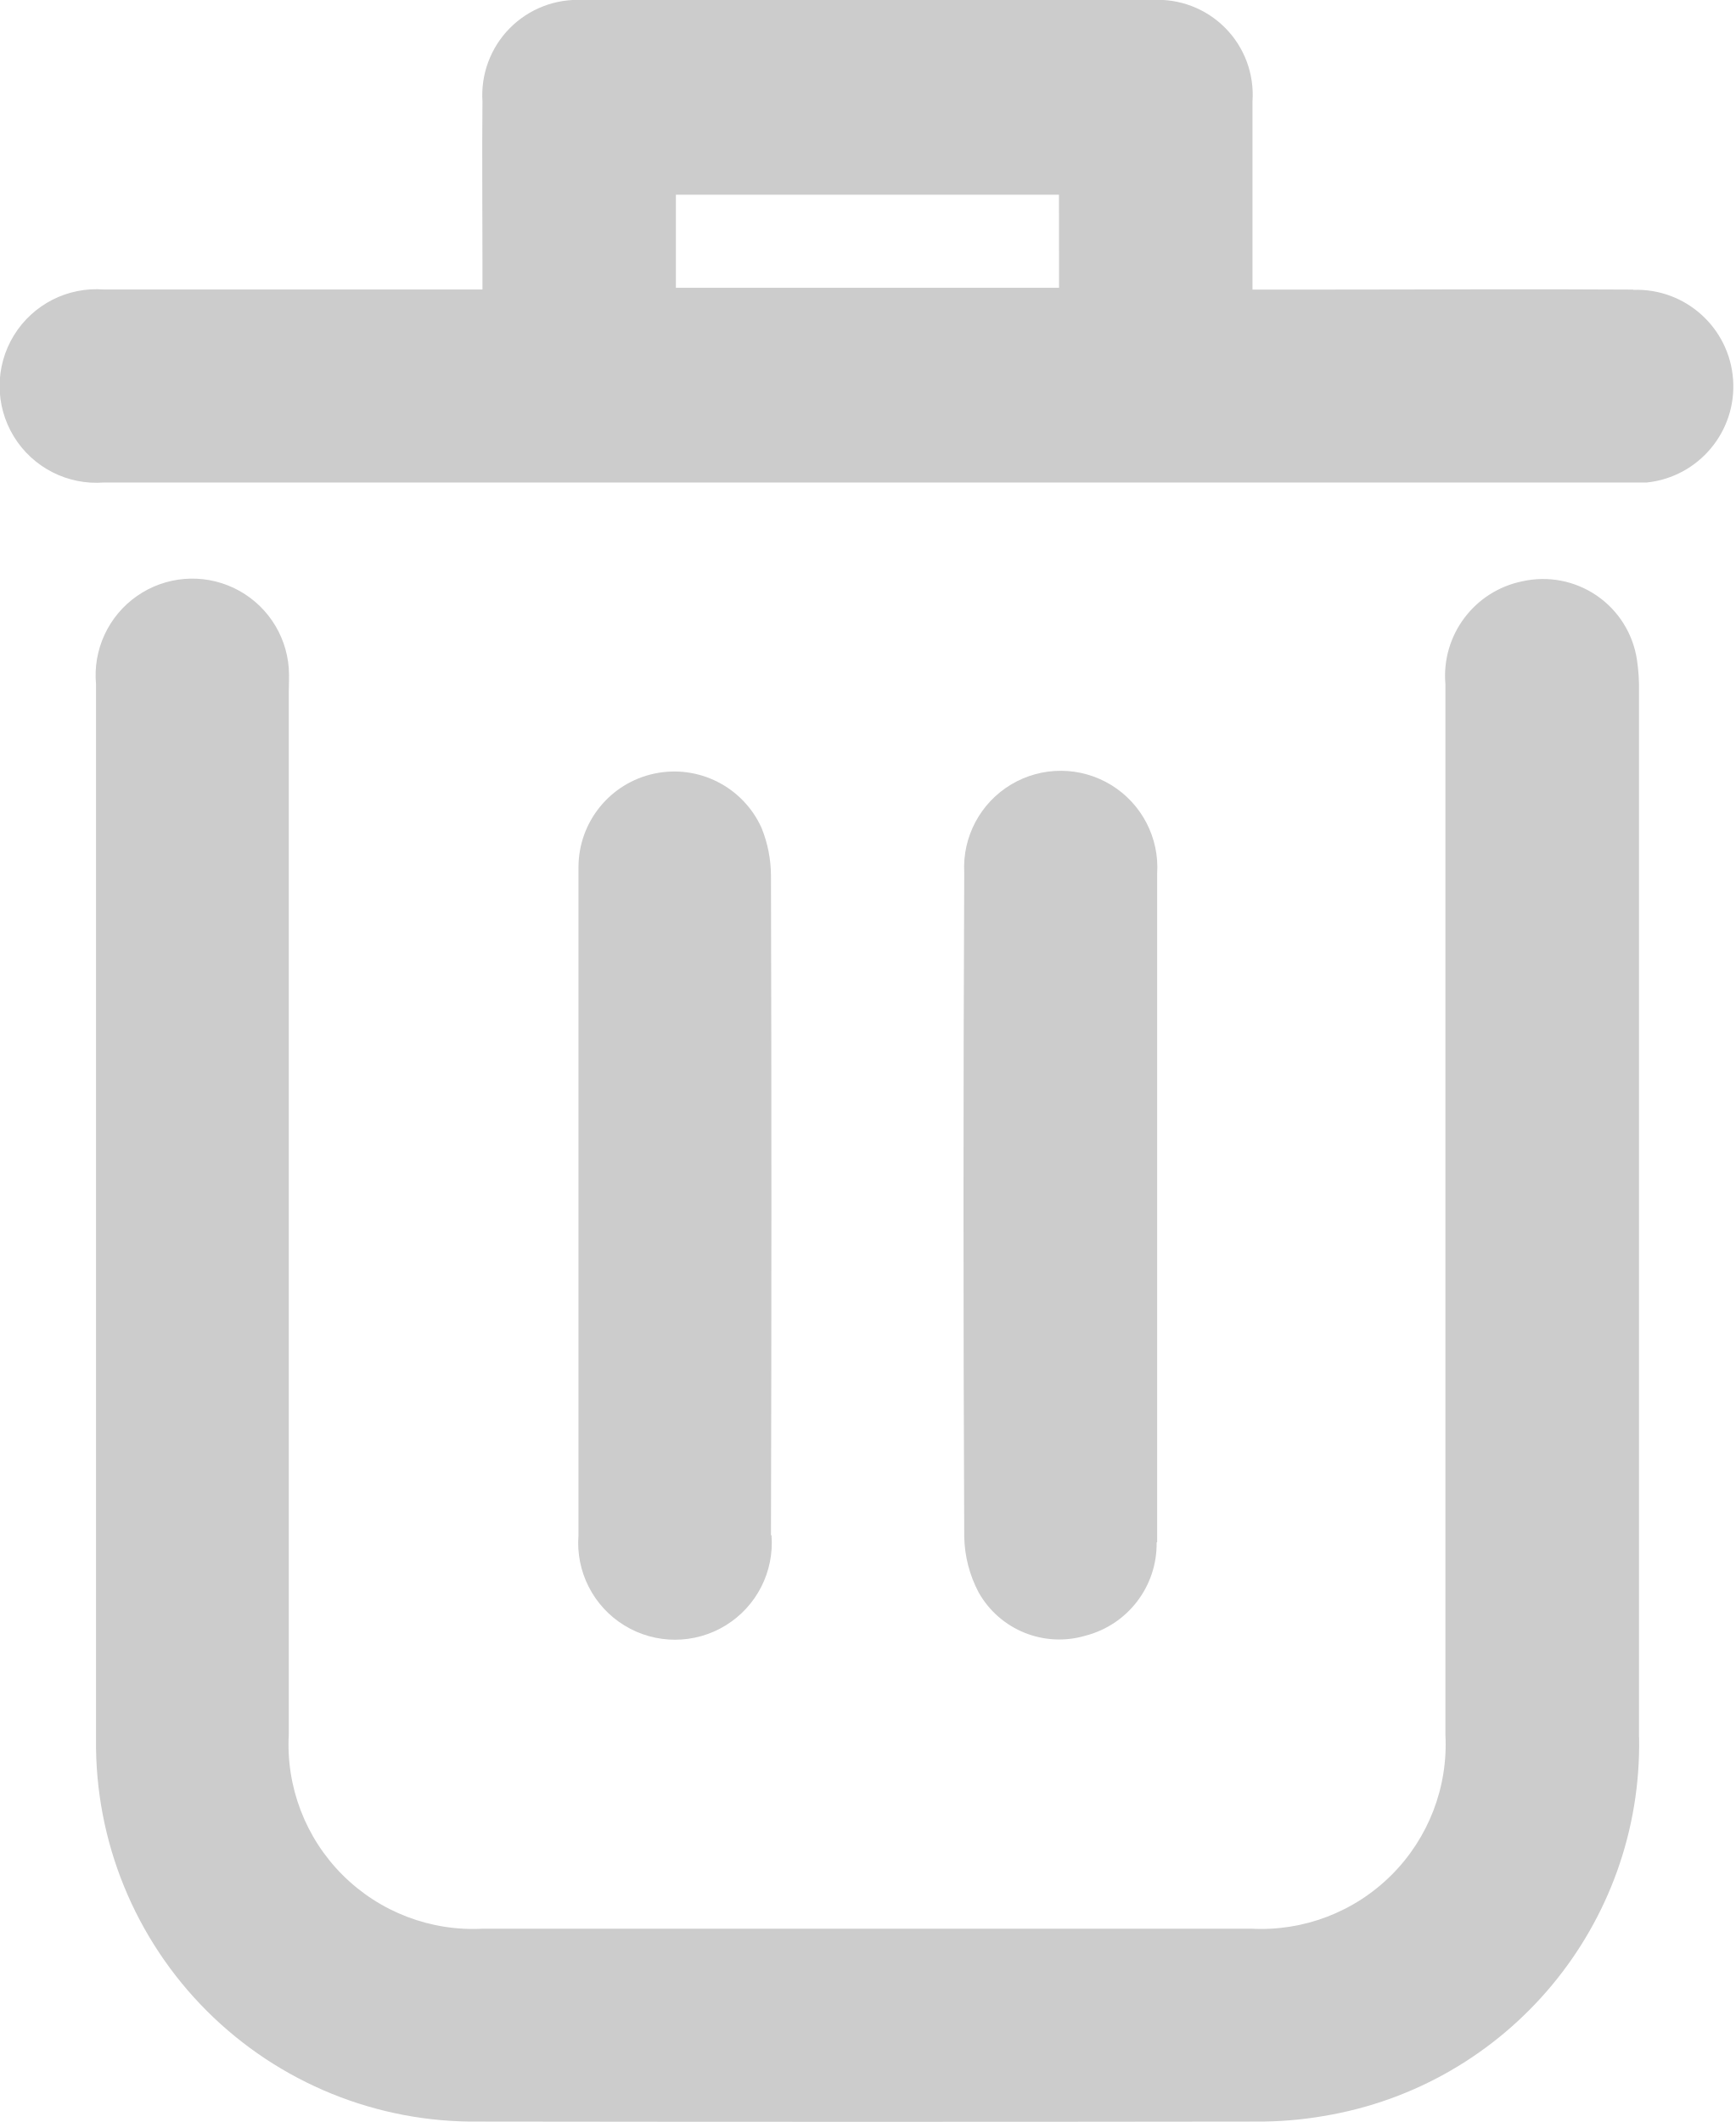
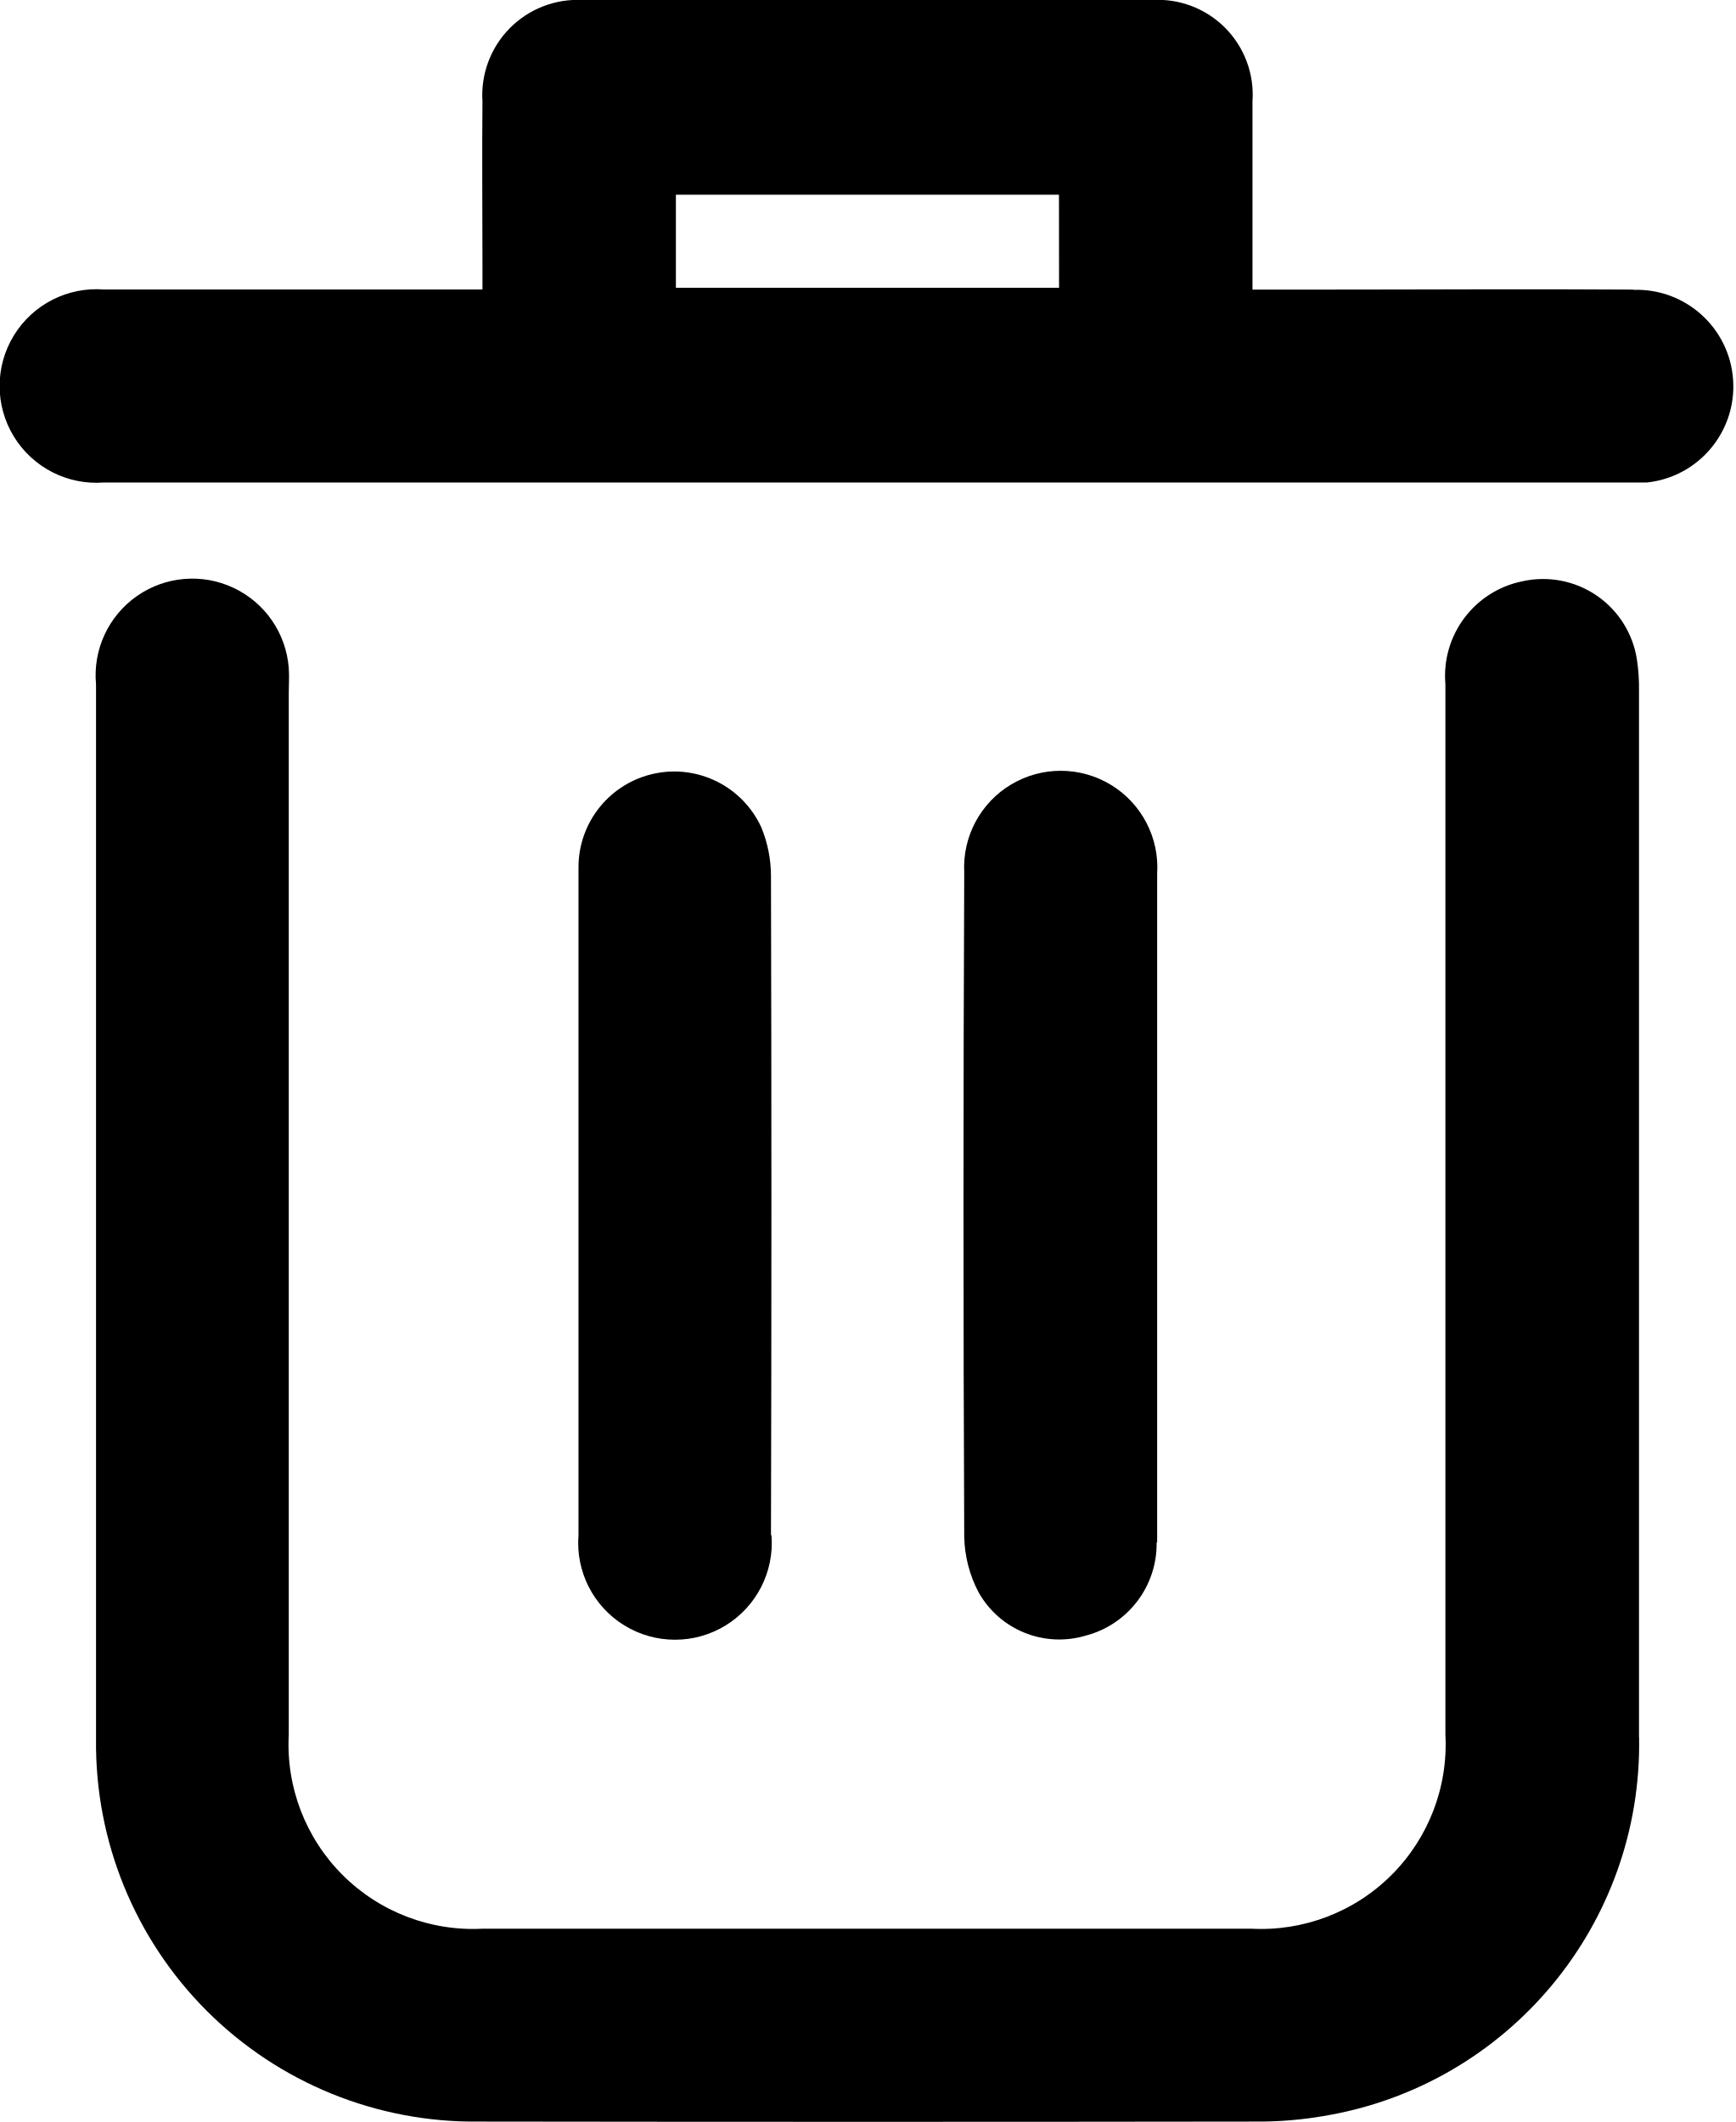
<svg xmlns="http://www.w3.org/2000/svg" id="Group_275" data-name="Group 275" width="20.112" height="24.598" viewBox="0 0 20.112 24.598">
  <defs>
    <clipPath id="clip-path">
      <rect id="Rectangle_143" data-name="Rectangle 143" width="20.112" height="24.598" fill="#ccc" />
    </clipPath>
  </defs>
  <g id="Group_98" data-name="Group 98" clip-path="url(#clip-path)">
-     <path id="Path_18" data-name="Path 18" d="M33.777,109.4a4.371,4.371,0,0,1-3.658,4.391,4.423,4.423,0,0,1-.781.064q-4.5.006-9.007,0a4.383,4.383,0,0,1-4.439-4.431q0-3.025,0-6.049,0-3.09,0-6.18a1.121,1.121,0,1,1,2.234-.188c.007.1,0,.192,0,.288V109.37a2.138,2.138,0,0,0,2.253,2.249h8.9a2.139,2.139,0,0,0,2.253-2.249q0-6.089,0-12.177A1.119,1.119,0,0,1,32.425,96a1.1,1.1,0,0,1,1.327.909,2.186,2.186,0,0,1,.024.364q0,6.062,0,12.126" transform="translate(-14.779 -89.262)" fill="#ccc" />
-     <path id="Path_19" data-name="Path 19" d="M18.93,3.357c-1.2-.008-2.409,0-3.613,0h-.8c0-.754,0-1.468,0-2.182A1.1,1.1,0,0,0,13.353,0q-3.3-.008-6.6,0A1.105,1.105,0,0,0,5.592,1.176c-.006.628,0,1.256,0,1.885v.295H5.237c-1.344,0-2.687,0-4.031,0a1.122,1.122,0,1,0,0,2.237h17.7c.061,0,.122,0,.183,0a1.12,1.12,0,0,0-.158-2.233m-6.656-.024H7.834V2.257h4.44Z" transform="translate(0 0)" fill="#ccc" />
-     <path id="Path_20" data-name="Path 20" d="M98.046,136.7a1.122,1.122,0,1,1-2.237,0q0-.825,0-1.649,0-1.1,0-2.2,0-.546,0-1.092c0-.935,0-1.871,0-2.808a1.11,1.11,0,0,1,2.121-.453,1.489,1.489,0,0,1,.11.558q.01,3.822,0,7.643" transform="translate(-89.104 -118.903)" fill="#ccc" />
-     <path id="Path_21" data-name="Path 21" d="M161.863,136.826a1.1,1.1,0,0,1-.826,1.08,1.072,1.072,0,0,1-1.236-.5,1.439,1.439,0,0,1-.168-.646q-.017-3.848,0-7.7a1.12,1.12,0,1,1,2.236.013c0,1.282,0,2.565,0,3.848,0,1.3,0,2.6,0,3.9" transform="translate(-148.457 -118.945)" fill="#ccc" />
+     <path id="Path_18" data-name="Path 18" d="M33.777,109.4a4.371,4.371,0,0,1-3.658,4.391,4.423,4.423,0,0,1-.781.064q-4.5.006-9.007,0a4.383,4.383,0,0,1-4.439-4.431q0-3.025,0-6.049,0-3.09,0-6.18a1.121,1.121,0,1,1,2.234-.188c.007.1,0,.192,0,.288V109.37a2.138,2.138,0,0,0,2.253,2.249h8.9a2.139,2.139,0,0,0,2.253-2.249q0-6.089,0-12.177A1.119,1.119,0,0,1,32.425,96a1.1,1.1,0,0,1,1.327.909,2.186,2.186,0,0,1,.024.364q0,6.062,0,12.126" transform="translate(-14.779 -89.262)" />
+     <path id="Path_19" data-name="Path 19" d="M18.93,3.357c-1.2-.008-2.409,0-3.613,0h-.8c0-.754,0-1.468,0-2.182A1.1,1.1,0,0,0,13.353,0q-3.3-.008-6.6,0A1.105,1.105,0,0,0,5.592,1.176c-.006.628,0,1.256,0,1.885v.295H5.237c-1.344,0-2.687,0-4.031,0a1.122,1.122,0,1,0,0,2.237h17.7c.061,0,.122,0,.183,0a1.12,1.12,0,0,0-.158-2.233m-6.656-.024H7.834V2.257h4.44Z" transform="translate(0 0)" />
+     <path id="Path_20" data-name="Path 20" d="M98.046,136.7a1.122,1.122,0,1,1-2.237,0q0-.825,0-1.649,0-1.1,0-2.2,0-.546,0-1.092c0-.935,0-1.871,0-2.808a1.11,1.11,0,0,1,2.121-.453,1.489,1.489,0,0,1,.11.558q.01,3.822,0,7.643" transform="translate(-89.104 -118.903)" />
+     <path id="Path_21" data-name="Path 21" d="M161.863,136.826a1.1,1.1,0,0,1-.826,1.08,1.072,1.072,0,0,1-1.236-.5,1.439,1.439,0,0,1-.168-.646q-.017-3.848,0-7.7a1.12,1.12,0,1,1,2.236.013c0,1.282,0,2.565,0,3.848,0,1.3,0,2.6,0,3.9" transform="translate(-148.457 -118.945)" />
  </g>
</svg>
